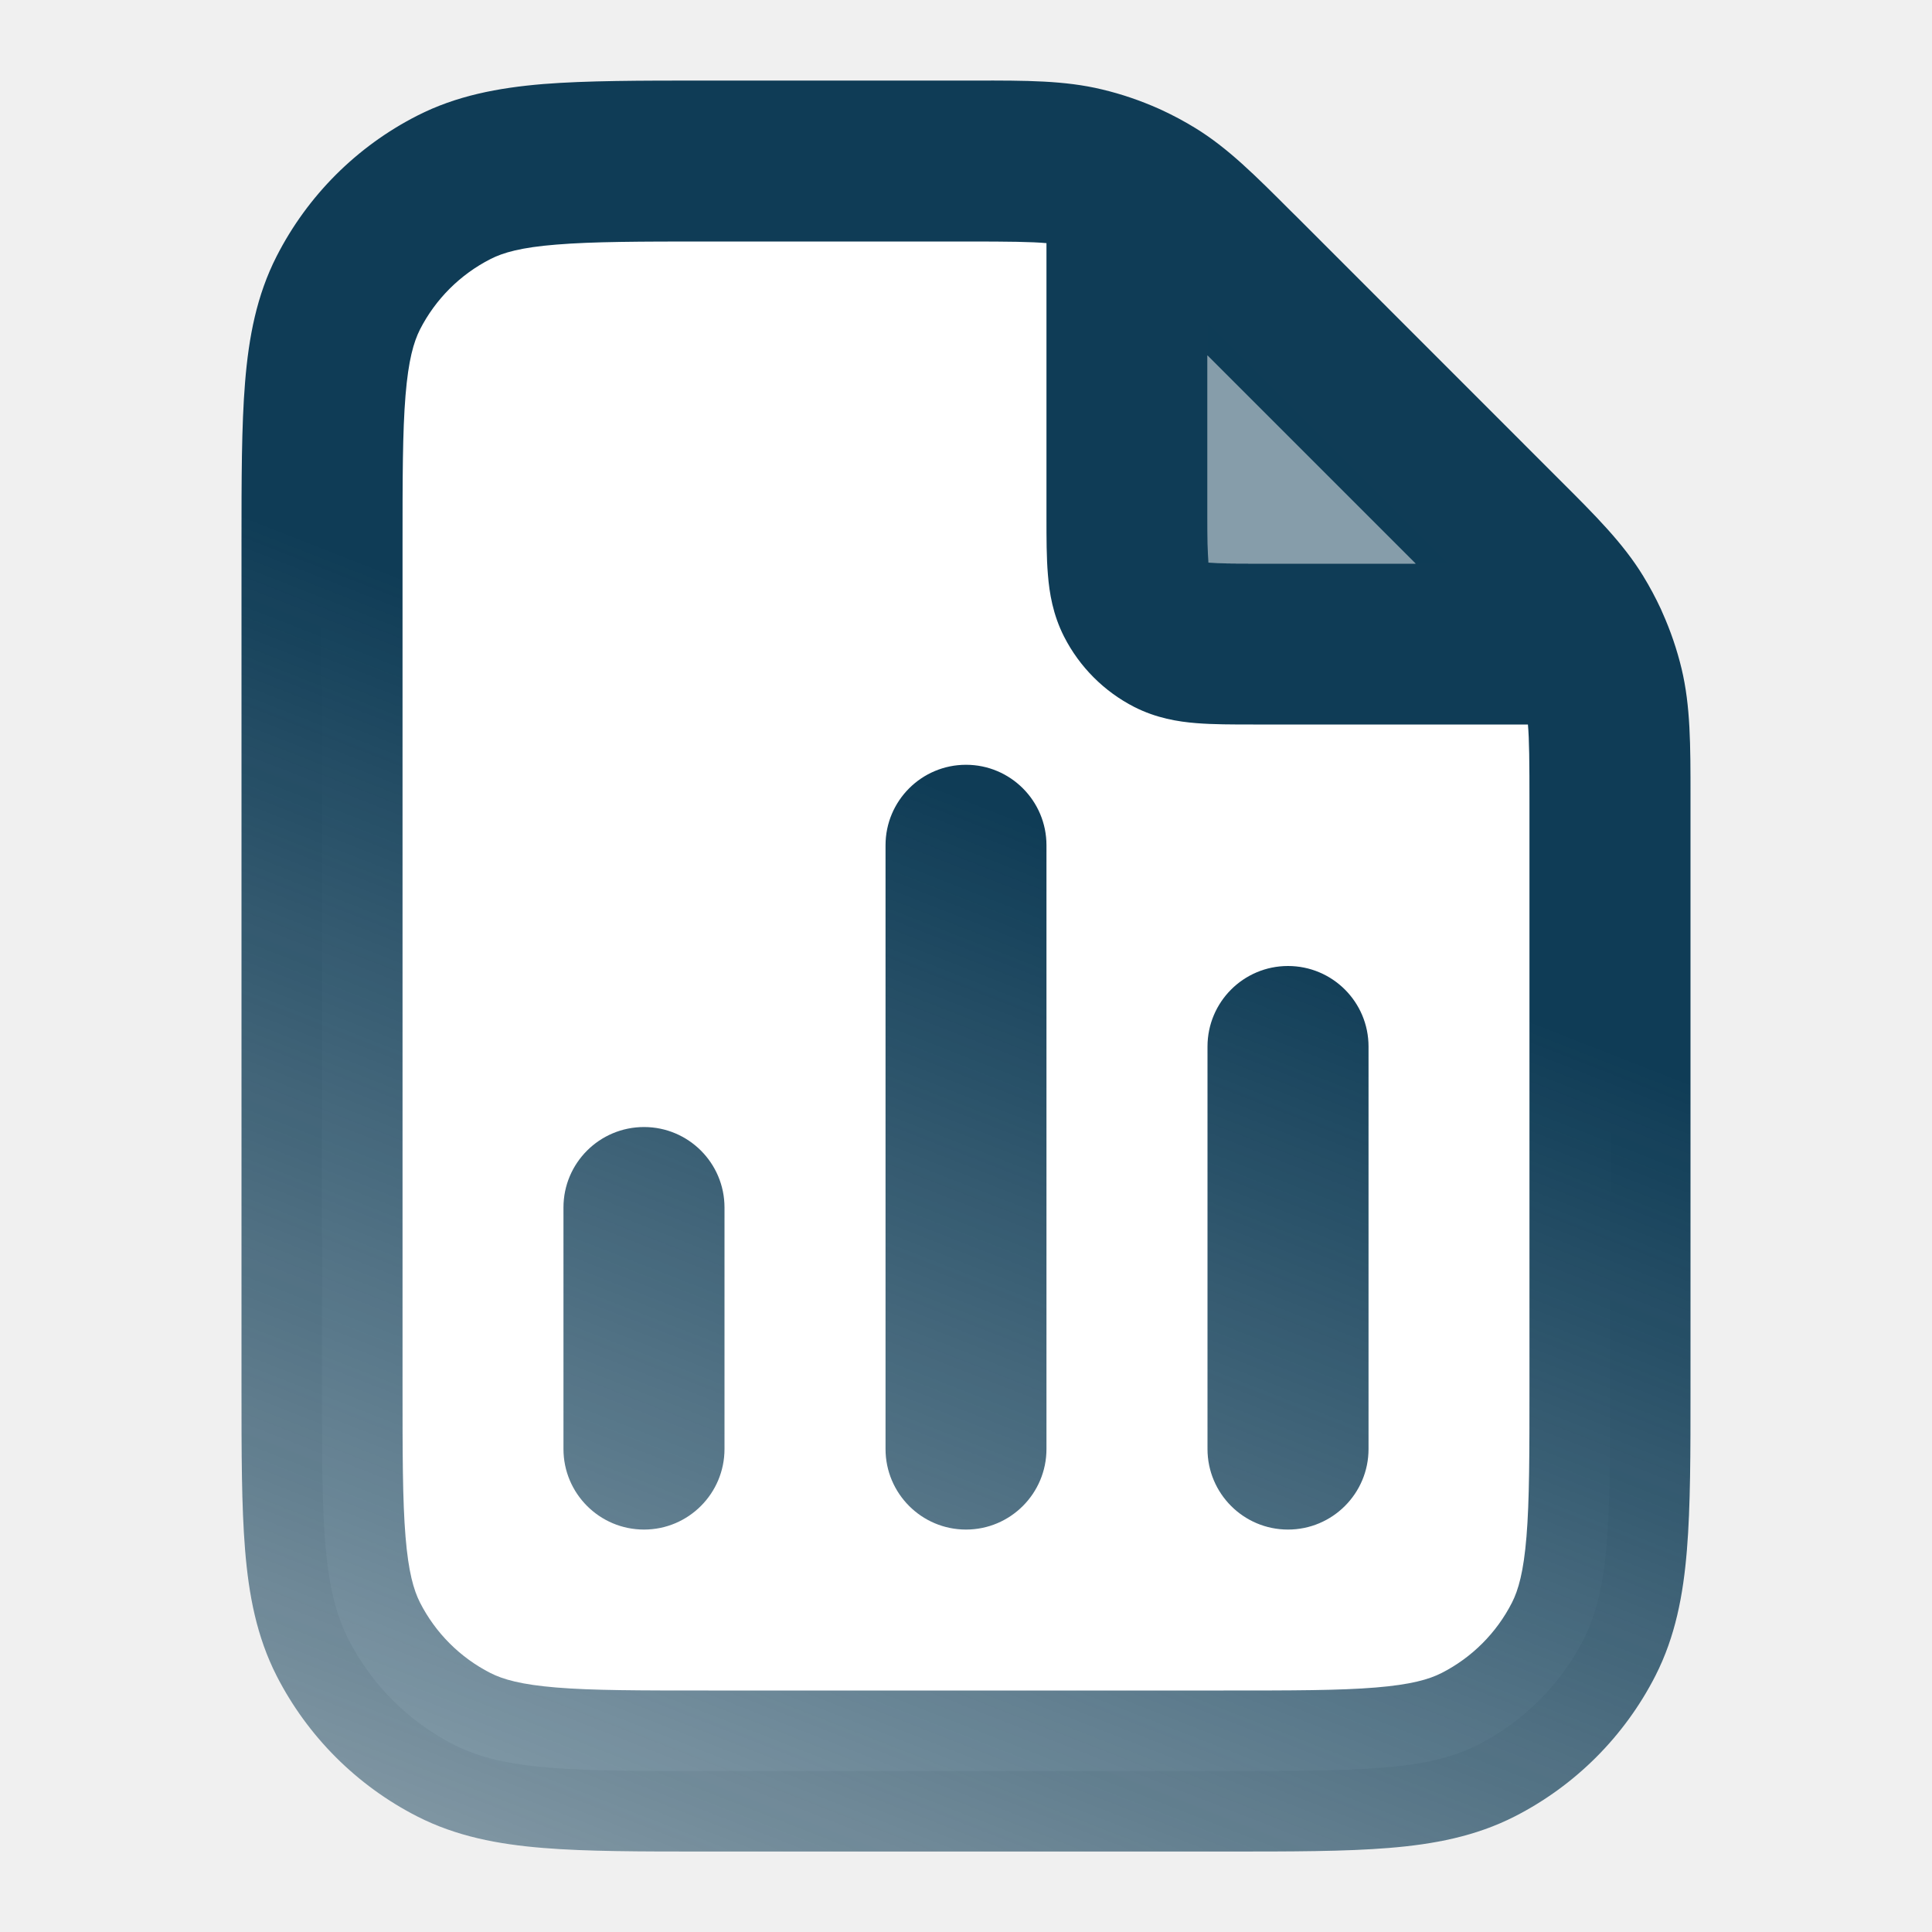
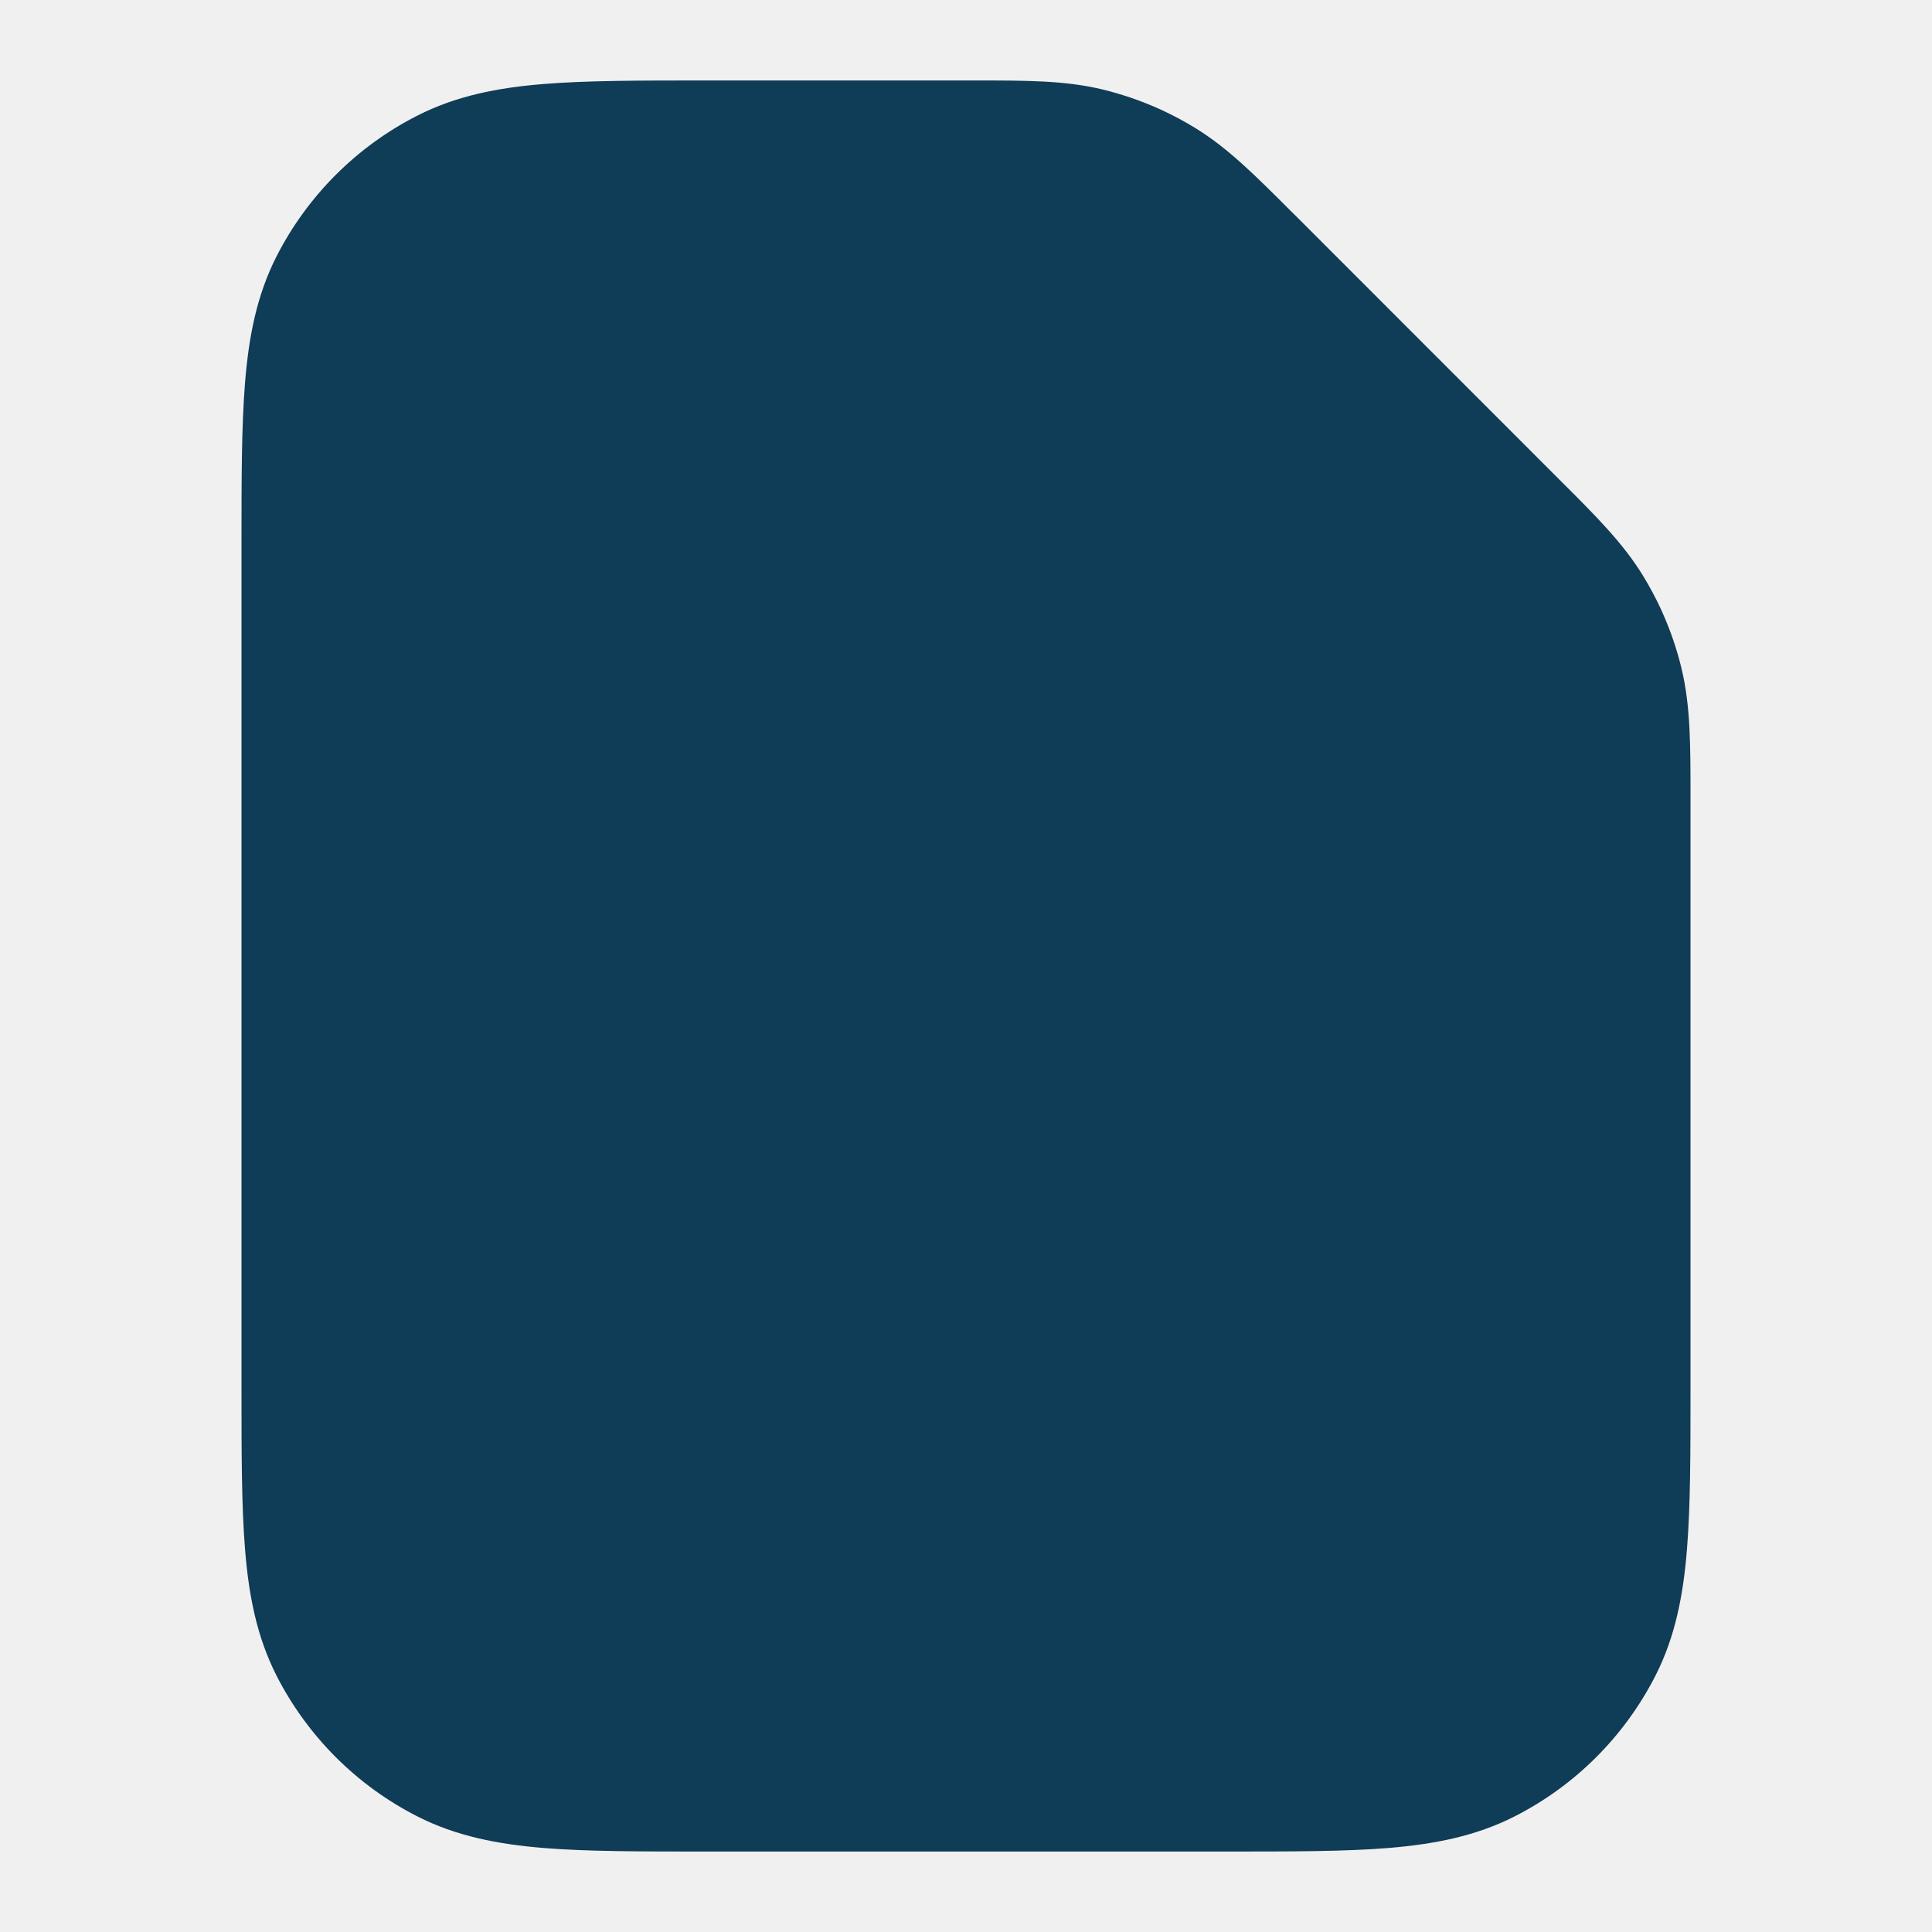
<svg xmlns="http://www.w3.org/2000/svg" width="20" height="20" viewBox="0 0 20 20" fill="none">
-   <path d="M3.333 5.667C3.333 4.266 3.333 3.566 3.606 3.032C3.846 2.561 4.228 2.179 4.699 1.939C5.233 1.667 5.933 1.667 7.333 1.667H10.01C10.621 1.667 10.927 1.667 11.215 1.736C11.47 1.797 11.714 1.898 11.938 2.035C12.19 2.19 12.406 2.406 12.838 2.838L15.495 5.495C15.928 5.927 16.144 6.144 16.298 6.396C16.436 6.619 16.537 6.863 16.598 7.118C16.667 7.406 16.667 7.712 16.667 8.323V14.333C16.667 15.733 16.667 16.433 16.394 16.968C16.155 17.439 15.772 17.821 15.302 18.061C14.767 18.333 14.067 18.333 12.667 18.333H7.333C5.933 18.333 5.233 18.333 4.699 18.061C4.228 17.821 3.846 17.439 3.606 16.968C3.333 16.433 3.333 15.733 3.333 14.333V5.667Z" fill="white" />
-   <path d="M6.667 12.5V15V12.5Z" fill="white" />
-   <path d="M13.334 10.833V15V10.833Z" fill="white" />
-   <path d="M10 8.75V15V8.75Z" fill="white" />
-   <path fill-rule="evenodd" clip-rule="evenodd" d="M10.833 2.517C10.679 2.503 10.449 2.5 10.01 2.5H7.333C6.62 2.5 6.134 2.501 5.759 2.532C5.394 2.561 5.207 2.615 5.077 2.682C4.763 2.842 4.508 3.097 4.348 3.41C4.282 3.541 4.228 3.727 4.198 4.093C4.167 4.468 4.167 4.953 4.167 5.667V14.334C4.167 15.047 4.167 15.533 4.198 15.908C4.228 16.273 4.282 16.46 4.348 16.59C4.508 16.904 4.763 17.159 5.077 17.319C5.207 17.385 5.394 17.439 5.759 17.469C6.134 17.5 6.62 17.5 7.333 17.5H12.667C13.38 17.5 13.866 17.5 14.241 17.469C14.606 17.439 14.793 17.385 14.923 17.319C15.237 17.159 15.492 16.904 15.652 16.59C15.718 16.46 15.772 16.273 15.802 15.908C15.833 15.533 15.833 15.047 15.833 14.334V8.324C15.833 7.884 15.831 7.655 15.817 7.5L12.973 7.5C12.763 7.5 12.558 7.5 12.385 7.486C12.194 7.471 11.97 7.434 11.743 7.319C11.43 7.159 11.175 6.904 11.015 6.59C10.9 6.364 10.863 6.139 10.848 5.949C10.833 5.775 10.833 5.571 10.833 5.36L10.833 2.517ZM11.995 1.125C11.806 1.041 11.611 0.974 11.409 0.926C11.024 0.833 10.624 0.833 10.095 0.834C10.067 0.834 10.039 0.834 10.01 0.834L7.299 0.834C6.628 0.834 6.074 0.834 5.623 0.87C5.155 0.909 4.724 0.991 4.32 1.197C3.693 1.516 3.183 2.026 2.863 2.654C2.657 3.058 2.575 3.489 2.537 3.957C2.5 4.408 2.5 4.962 2.5 5.632V14.368C2.5 15.039 2.5 15.592 2.537 16.043C2.575 16.512 2.657 16.942 2.863 17.347C3.183 17.974 3.693 18.484 4.32 18.804C4.724 19.01 5.155 19.092 5.623 19.13C6.074 19.167 6.628 19.167 7.299 19.167H12.701C13.372 19.167 13.925 19.167 14.377 19.13C14.845 19.092 15.275 19.01 15.68 18.804C16.307 18.484 16.817 17.974 17.137 17.347C17.343 16.942 17.425 16.512 17.463 16.043C17.5 15.592 17.5 15.039 17.5 14.368V8.324C17.5 8.295 17.5 8.267 17.5 8.239C17.5 7.71 17.5 7.31 17.408 6.924C17.36 6.724 17.293 6.528 17.209 6.341C17.204 6.328 17.198 6.316 17.193 6.304C17.138 6.186 17.077 6.072 17.009 5.961C16.802 5.623 16.519 5.34 16.144 4.966C16.125 4.946 16.105 4.926 16.084 4.906L13.428 2.249C13.407 2.229 13.387 2.209 13.367 2.189C12.993 1.815 12.711 1.532 12.373 1.325C12.261 1.256 12.146 1.195 12.028 1.14C12.017 1.135 12.006 1.13 11.995 1.125ZM12.5 3.679V5.334C12.5 5.581 12.501 5.716 12.509 5.813C12.509 5.817 12.509 5.821 12.509 5.824C12.513 5.824 12.517 5.825 12.521 5.825C12.618 5.833 12.753 5.834 13 5.834H14.655L12.5 3.679ZM10 7.917C10.46 7.917 10.833 8.29 10.833 8.75V15C10.833 15.46 10.46 15.834 10 15.834C9.54 15.834 9.167 15.46 9.167 15V8.75C9.167 8.29 9.54 7.917 10 7.917ZM13.333 10C13.794 10 14.167 10.373 14.167 10.834V15C14.167 15.46 13.794 15.834 13.333 15.834C12.873 15.834 12.5 15.46 12.5 15V10.834C12.5 10.373 12.873 10 13.333 10ZM6.667 11.667C7.127 11.667 7.5 12.04 7.5 12.5V15C7.5 15.46 7.127 15.834 6.667 15.834C6.206 15.834 5.833 15.46 5.833 15V12.5C5.833 12.04 6.206 11.667 6.667 11.667Z" fill="url(#paint0_linear_1957_47523)" />
-   <path d="M12.5 5.833L12.5 3.333L15 5.833H12.5Z" fill="#0F3C56" fill-opacity="0.5" />
-   <defs>
-     <linearGradient id="paint0_linear_1957_47523" x1="9.167" y1="7.917" x2="4.753" y2="19.167" gradientUnits="userSpaceOnUse">
-       <stop stop-color="#0F3C56" />
-       <stop offset="1" stop-color="#0F3C56" stop-opacity="0.5" />
-     </linearGradient>
-   </defs>
+   <mask id="mask0_report" style="mask-type:alpha" maskUnits="userSpaceOnUse" x="2" y="0" width="16" height="20">
+     <path d="M3.333 5.667C3.333 4.267 3.333 3.567 3.605 3.032C3.845 2.561 4.228 2.179 4.698 1.939C5.233 1.667 5.933 1.667 7.333 1.667H10.009C10.621 1.667 10.927 1.667 11.214 1.736C11.47 1.797 11.713 1.898 11.937 2.035C12.189 2.19 12.405 2.406 12.838 2.838L15.495 5.495C15.927 5.928 16.143 6.144 16.298 6.396C16.435 6.62 16.536 6.864 16.597 7.119C16.666 7.406 16.666 7.712 16.666 8.324V14.333C16.666 15.733 16.666 16.434 16.394 16.968C16.154 17.439 15.772 17.821 15.301 18.061C14.767 18.333 14.066 18.333 12.666 18.333H7.333C5.933 18.333 5.233 18.333 4.698 18.061C4.228 17.821 3.845 17.439 3.605 16.968C3.333 16.434 3.333 15.733 3.333 14.333V5.667Z" fill="#0F3C56" />
+     <path d="M6.666 12.5V15V12.5Z" fill="#0F3C56" />
+     <path d="M13.333 10.833V15V10.833Z" fill="#0F3C56" />
+     <path d="M10 8.75V15V8.75Z" fill="#0F3C56" />
+     <path fill-rule="evenodd" clip-rule="evenodd" d="M10.833 2.517C10.679 2.502 10.449 2.5 10.01 2.5H7.333C6.62 2.5 6.134 2.501 5.759 2.531C5.394 2.561 5.207 2.615 5.077 2.682C4.763 2.841 4.508 3.096 4.348 3.41C4.282 3.54 4.228 3.727 4.198 4.093C4.167 4.468 4.167 4.953 4.167 5.667V14.333C4.167 15.047 4.167 15.532 4.198 15.907C4.228 16.273 4.282 16.46 4.348 16.59C4.508 16.904 4.763 17.159 5.077 17.318C5.207 17.385 5.394 17.439 5.759 17.469C6.134 17.499 6.62 17.5 7.333 17.5H12.667C13.38 17.5 13.866 17.499 14.241 17.469C14.606 17.439 14.793 17.385 14.923 17.318C15.237 17.159 15.492 16.904 15.652 16.59C15.718 16.46 15.772 16.273 15.802 15.907C15.833 15.532 15.833 15.047 15.833 14.333V8.323C15.833 7.884 15.831 7.655 15.817 7.5L12.973 7.5C12.763 7.5 12.558 7.5 12.385 7.486C12.194 7.47 11.97 7.434 11.743 7.318C11.43 7.159 11.175 6.904 11.015 6.59C10.9 6.364 10.863 6.139 10.848 5.949C10.833 5.775 10.833 5.57 10.833 5.36L10.833 2.517ZM11.995 1.125C11.806 1.041 11.611 0.974 11.409 0.925C11.024 0.833 10.624 0.833 10.095 0.833C10.067 0.833 10.039 0.833 10.01 0.833L7.299 0.833C6.628 0.833 6.074 0.833 5.623 0.87C5.155 0.908 4.724 0.991 4.32 1.197C3.693 1.516 3.183 2.026 2.863 2.653C2.657 3.058 2.575 3.488 2.537 3.957C2.5 4.408 2.5 4.961 2.5 5.632V14.368C2.5 15.039 2.5 15.592 2.537 16.043C2.575 16.512 2.657 16.942 2.863 17.347C3.183 17.974 3.693 18.484 4.32 18.803C4.724 19.009 5.155 19.091 5.623 19.13C6.074 19.167 6.628 19.167 7.299 19.167H12.701C13.372 19.167 13.925 19.167 14.377 19.13C14.845 19.091 15.275 19.009 15.68 18.803C16.307 18.484 16.817 17.974 17.137 17.347C17.343 16.942 17.425 16.512 17.463 16.043C17.5 15.592 17.5 15.039 17.5 14.368V8.323C17.5 8.295 17.5 8.267 17.5 8.239C17.5 7.709 17.5 7.31 17.408 6.924C17.36 6.723 17.293 6.528 17.209 6.34C17.204 6.328 17.198 6.316 17.193 6.304C17.138 6.186 17.077 6.072 17.009 5.961C16.802 5.622 16.519 5.34 16.144 4.966C16.125 4.946 16.105 4.926 16.084 4.906L13.428 2.249C13.407 2.229 13.387 2.209 13.367 2.189C12.993 1.815 12.711 1.532 12.373 1.325C12.261 1.256 12.146 1.195 12.028 1.14C12.017 1.135 12.006 1.13 11.995 1.125ZM12.5 3.678V5.333C12.5 5.58 12.501 5.716 12.509 5.813C12.509 5.817 12.509 5.82 12.509 5.824C12.513 5.824 12.517 5.824 12.521 5.825C12.618 5.833 12.753 5.833 13 5.833H14.655L12.5 3.678ZM10 7.917C10.46 7.917 10.833 8.29 10.833 8.75V15C10.833 15.46 10.46 15.833 10 15.833C9.54 15.833 9.167 15.46 9.167 15V8.75C9.167 8.29 9.54 7.917 10 7.917ZM13.333 10C13.794 10 14.167 10.373 14.167 10.833V15C14.167 15.46 13.794 15.833 13.333 15.833C12.873 15.833 12.5 15.46 12.5 15V10.833C12.5 10.373 12.873 10 13.333 10ZM6.667 11.667C7.127 11.667 7.5 12.04 7.5 12.5V15C7.5 15.46 7.127 15.833 6.667 15.833C6.206 15.833 5.833 15.46 5.833 15V12.5C5.833 12.04 6.206 11.667 6.667 11.667Z" fill="#0F3C56" />
+     <path d="M12.5 5.833L12.5 3.333L15 5.833H12.5Z" fill="#0F3C56" fill-opacity="0.5" />
+   </mask>
+   <g mask="url(#mask0_report)">
+     <rect width="20" height="20" fill="#0F3C56" />
+   </g>
</svg>
